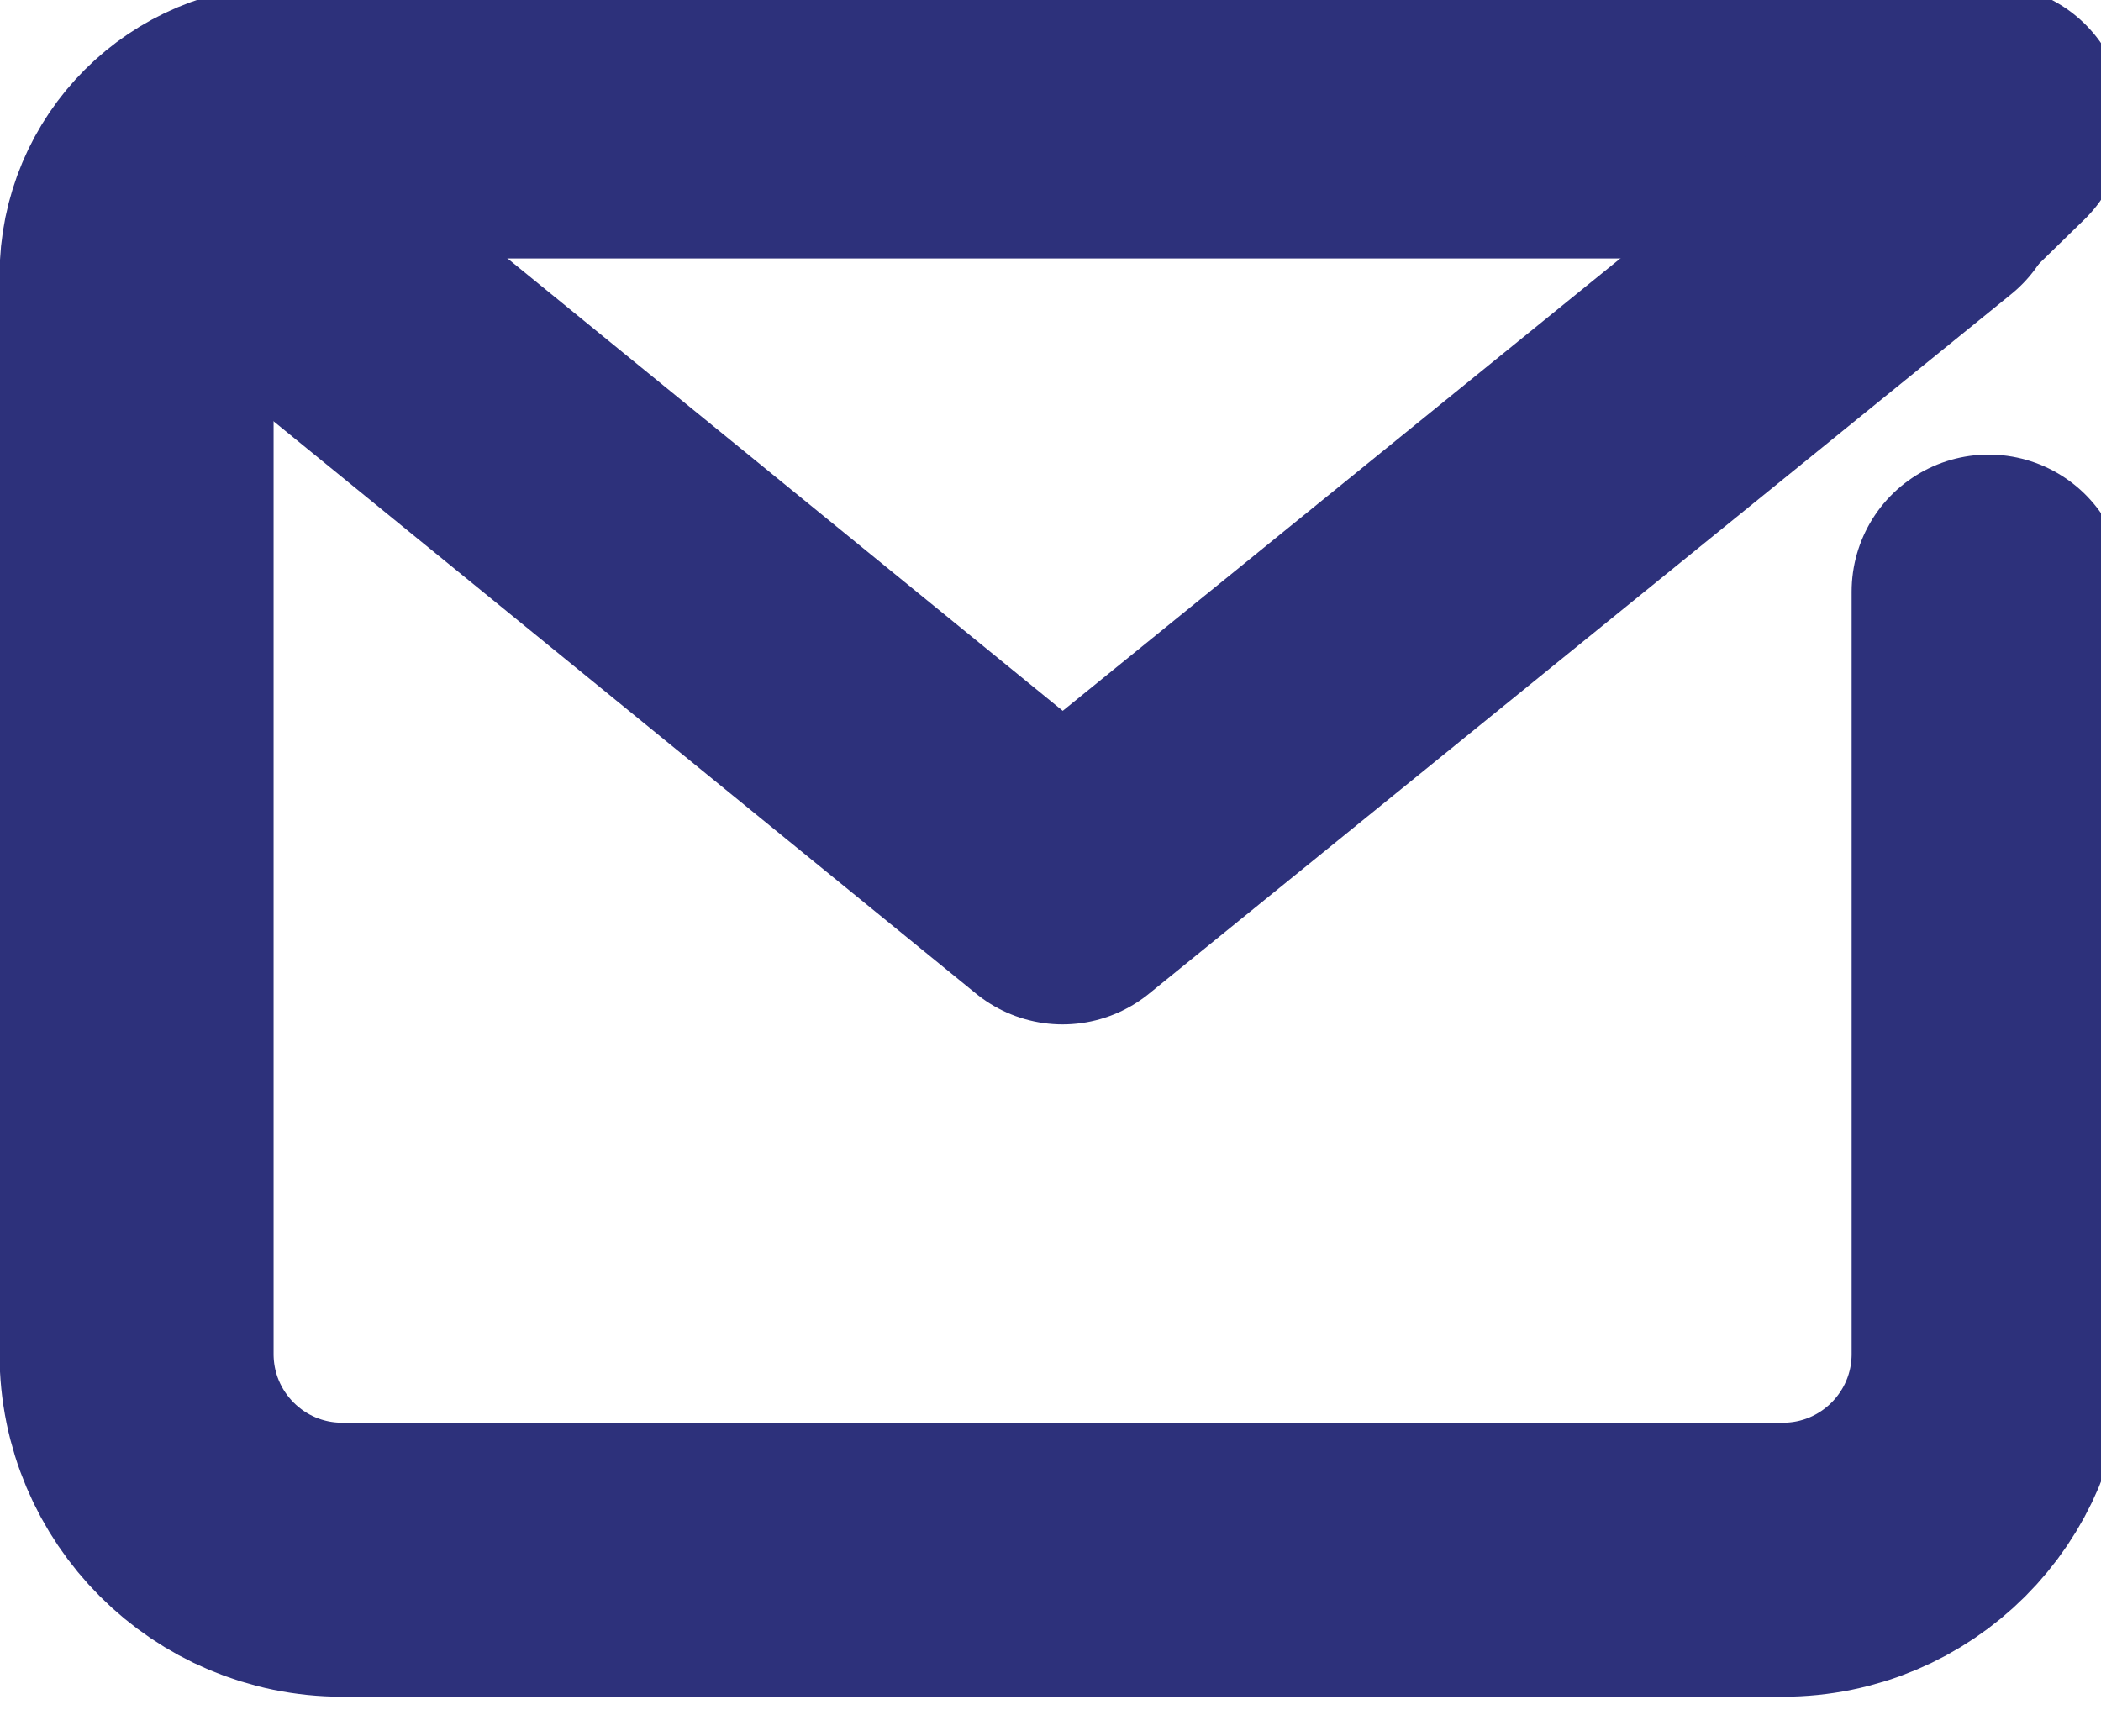
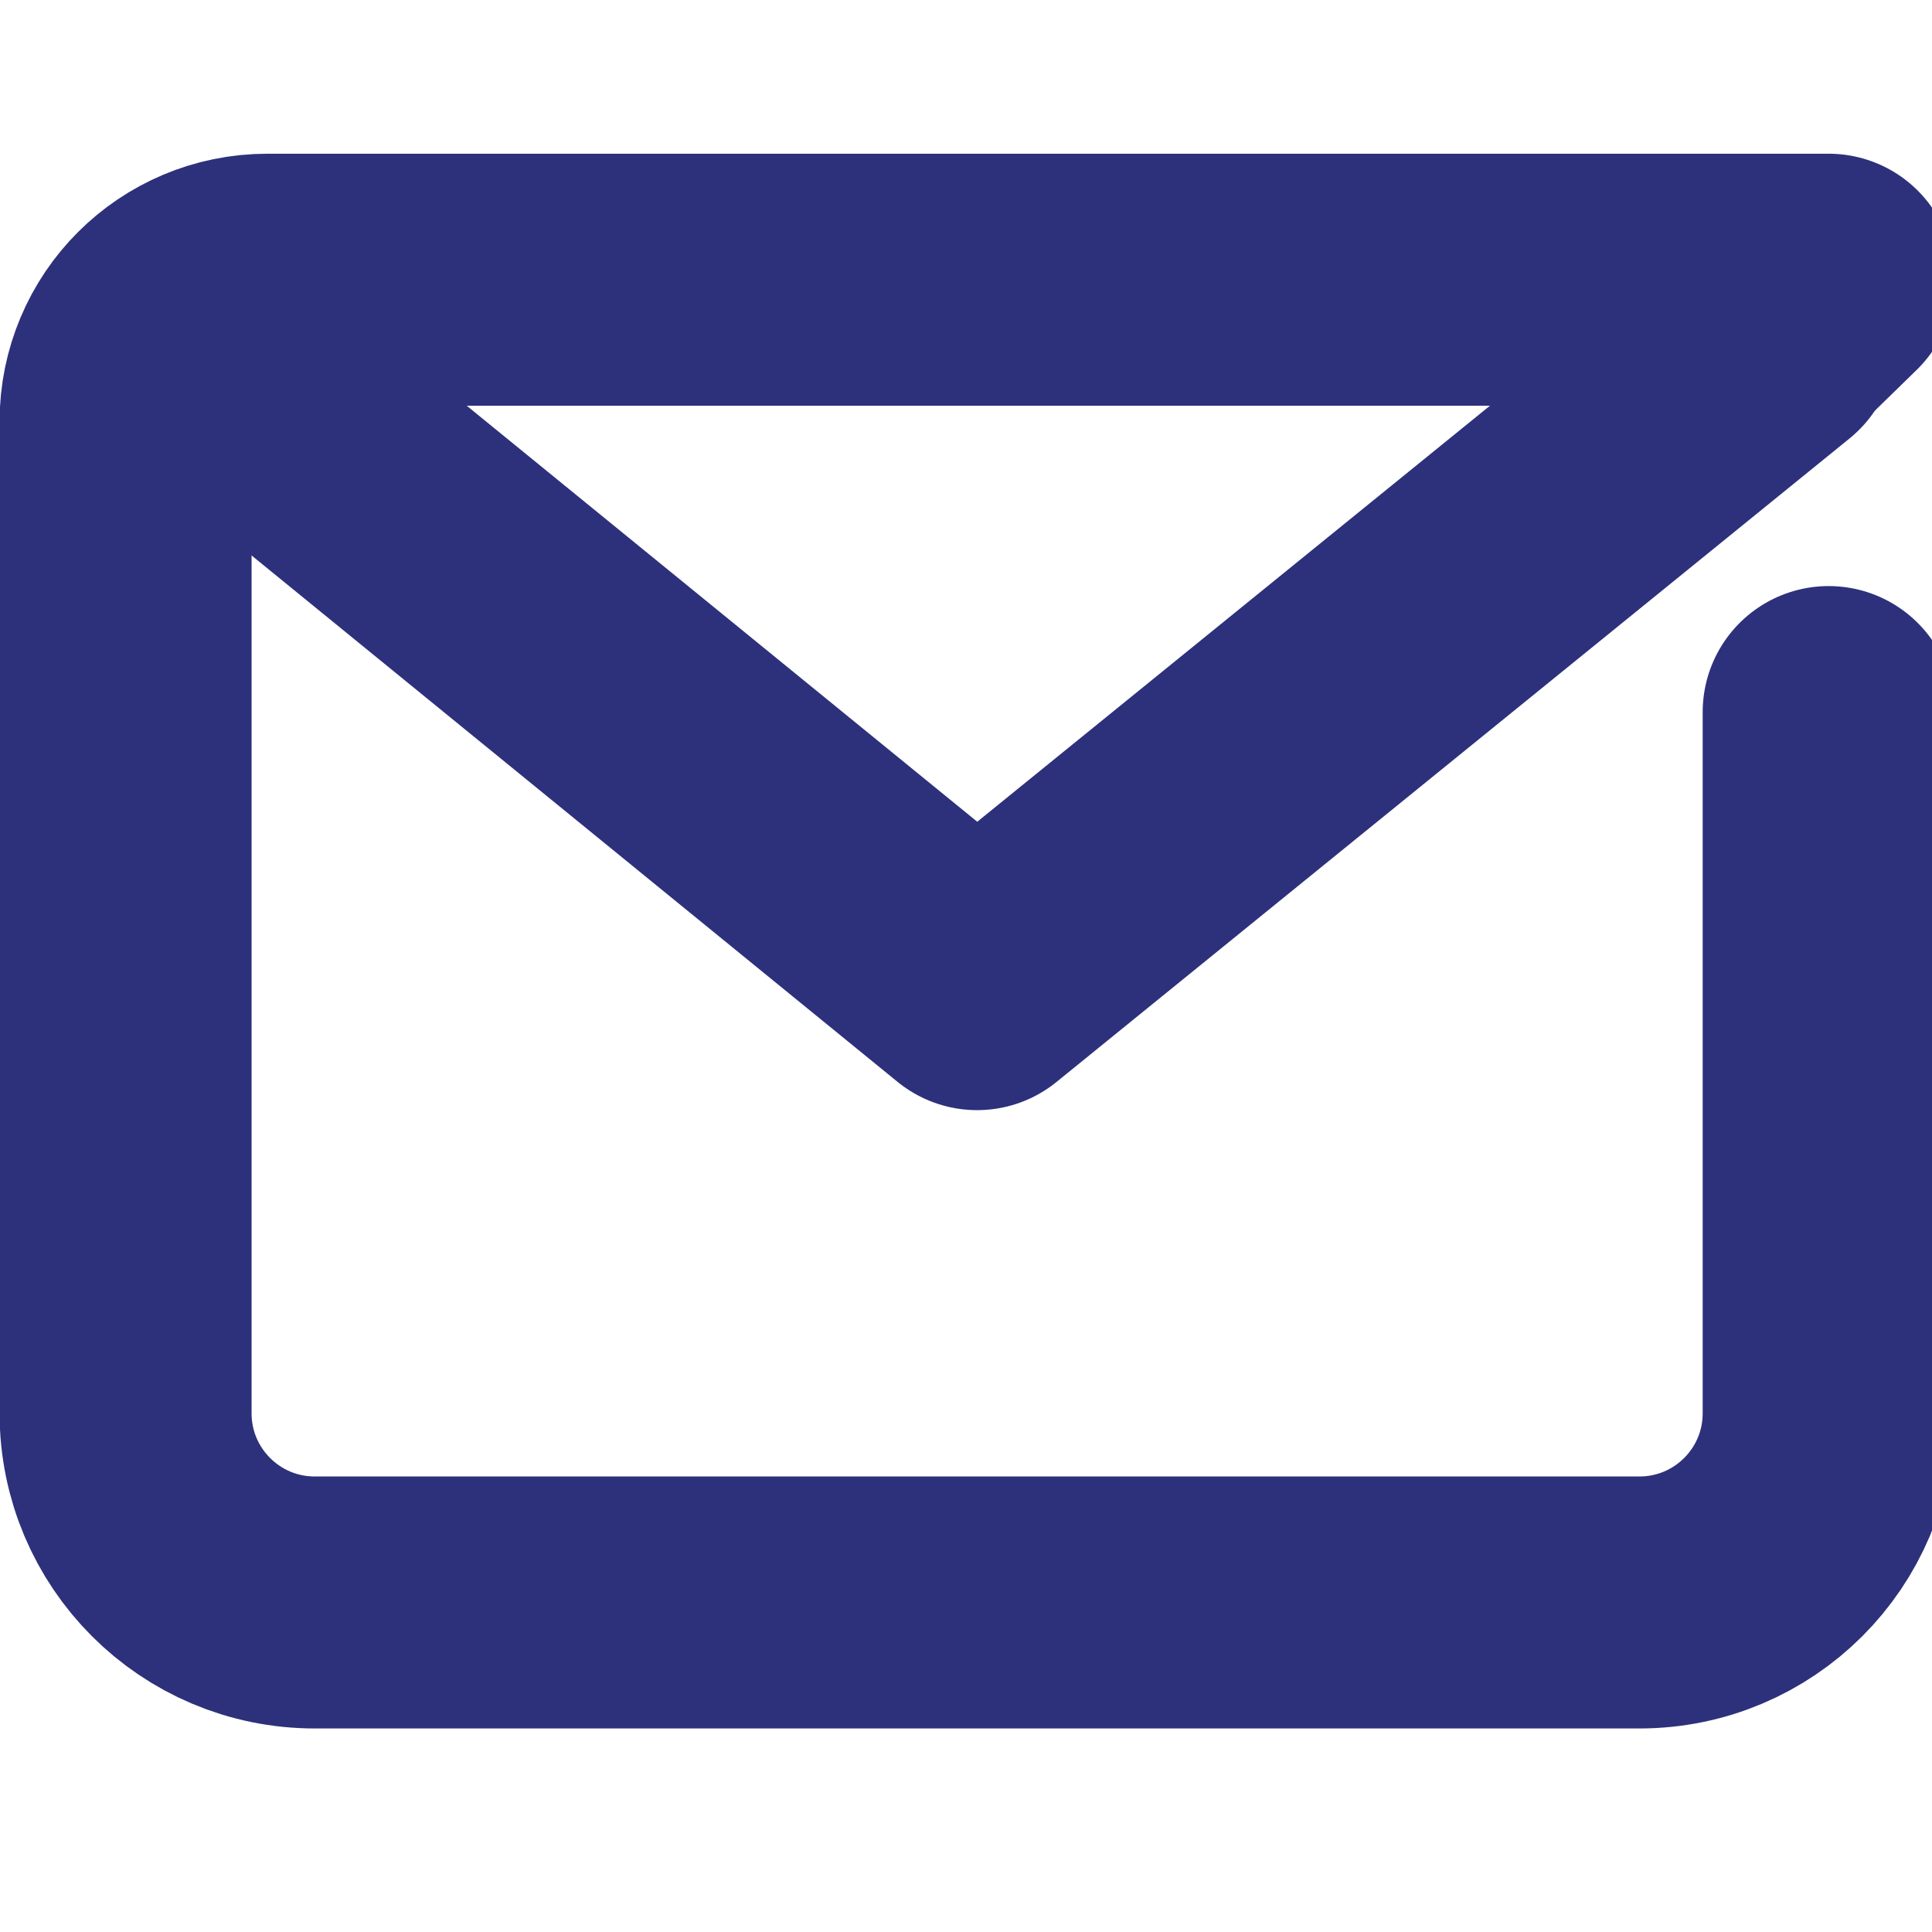
- <svg xmlns="http://www.w3.org/2000/svg" width="23" height="19" viewBox="0 0 23 19" fill="none">
+ <svg xmlns="http://www.w3.org/2000/svg" width="15" height="15" viewBox="0 0 23 19" fill="none">
  <path d="M21.77 6.477V14.824C21.77 16.069 20.762 17.077 19.517 17.077H3.747C2.503 17.077 1.495 16.069 1.495 14.824V3.019C1.495 2.084 2.249 1.33 3.184 1.33H21.77L21.072 2.011" stroke="#2D317B" stroke-width="3" stroke-linecap="round" stroke-linejoin="round" />
  <path d="M21.072 2.056L11.632 9.716L2.232 2.056" stroke="#2D317B" stroke-width="3" stroke-linecap="round" stroke-linejoin="round" />
</svg>
